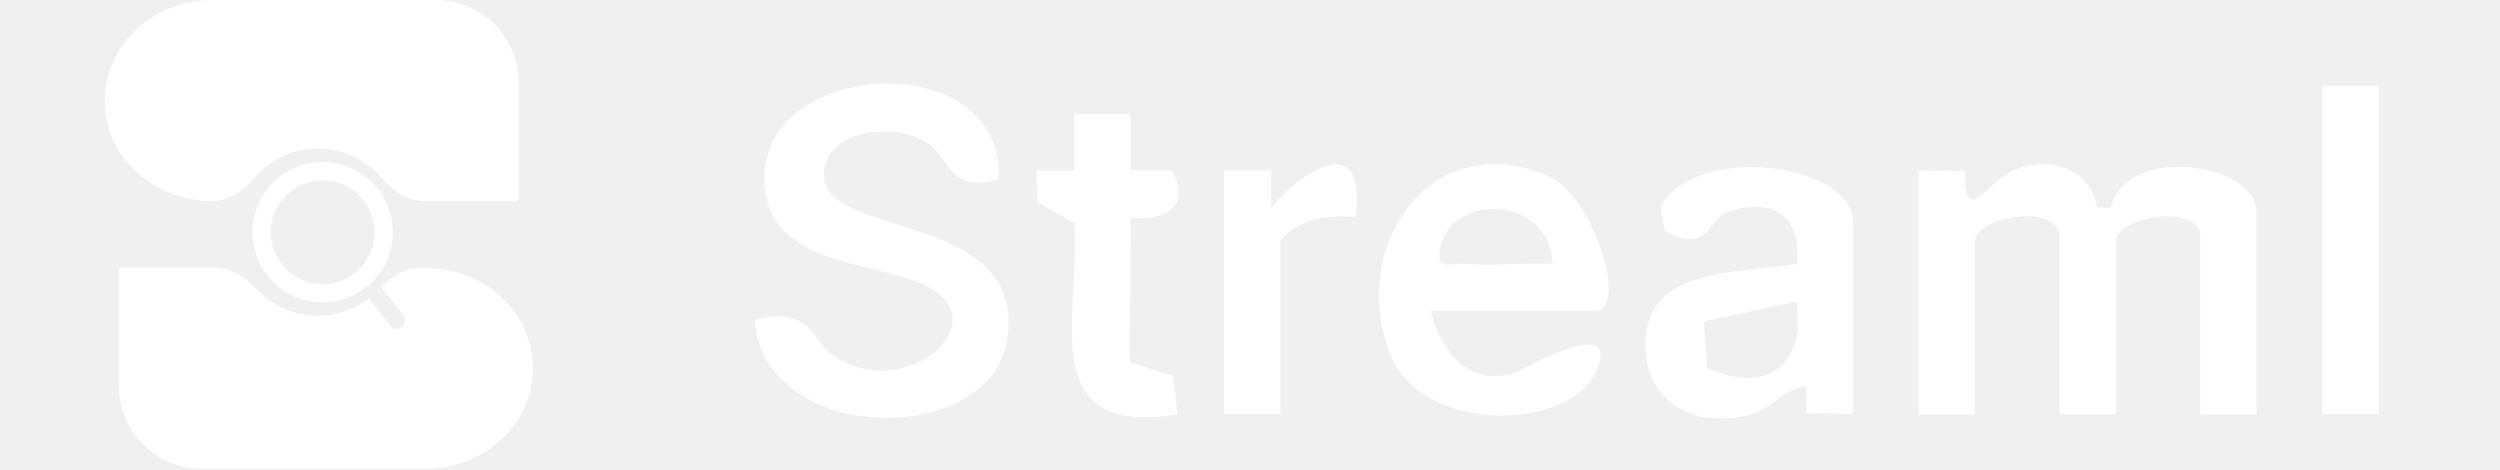
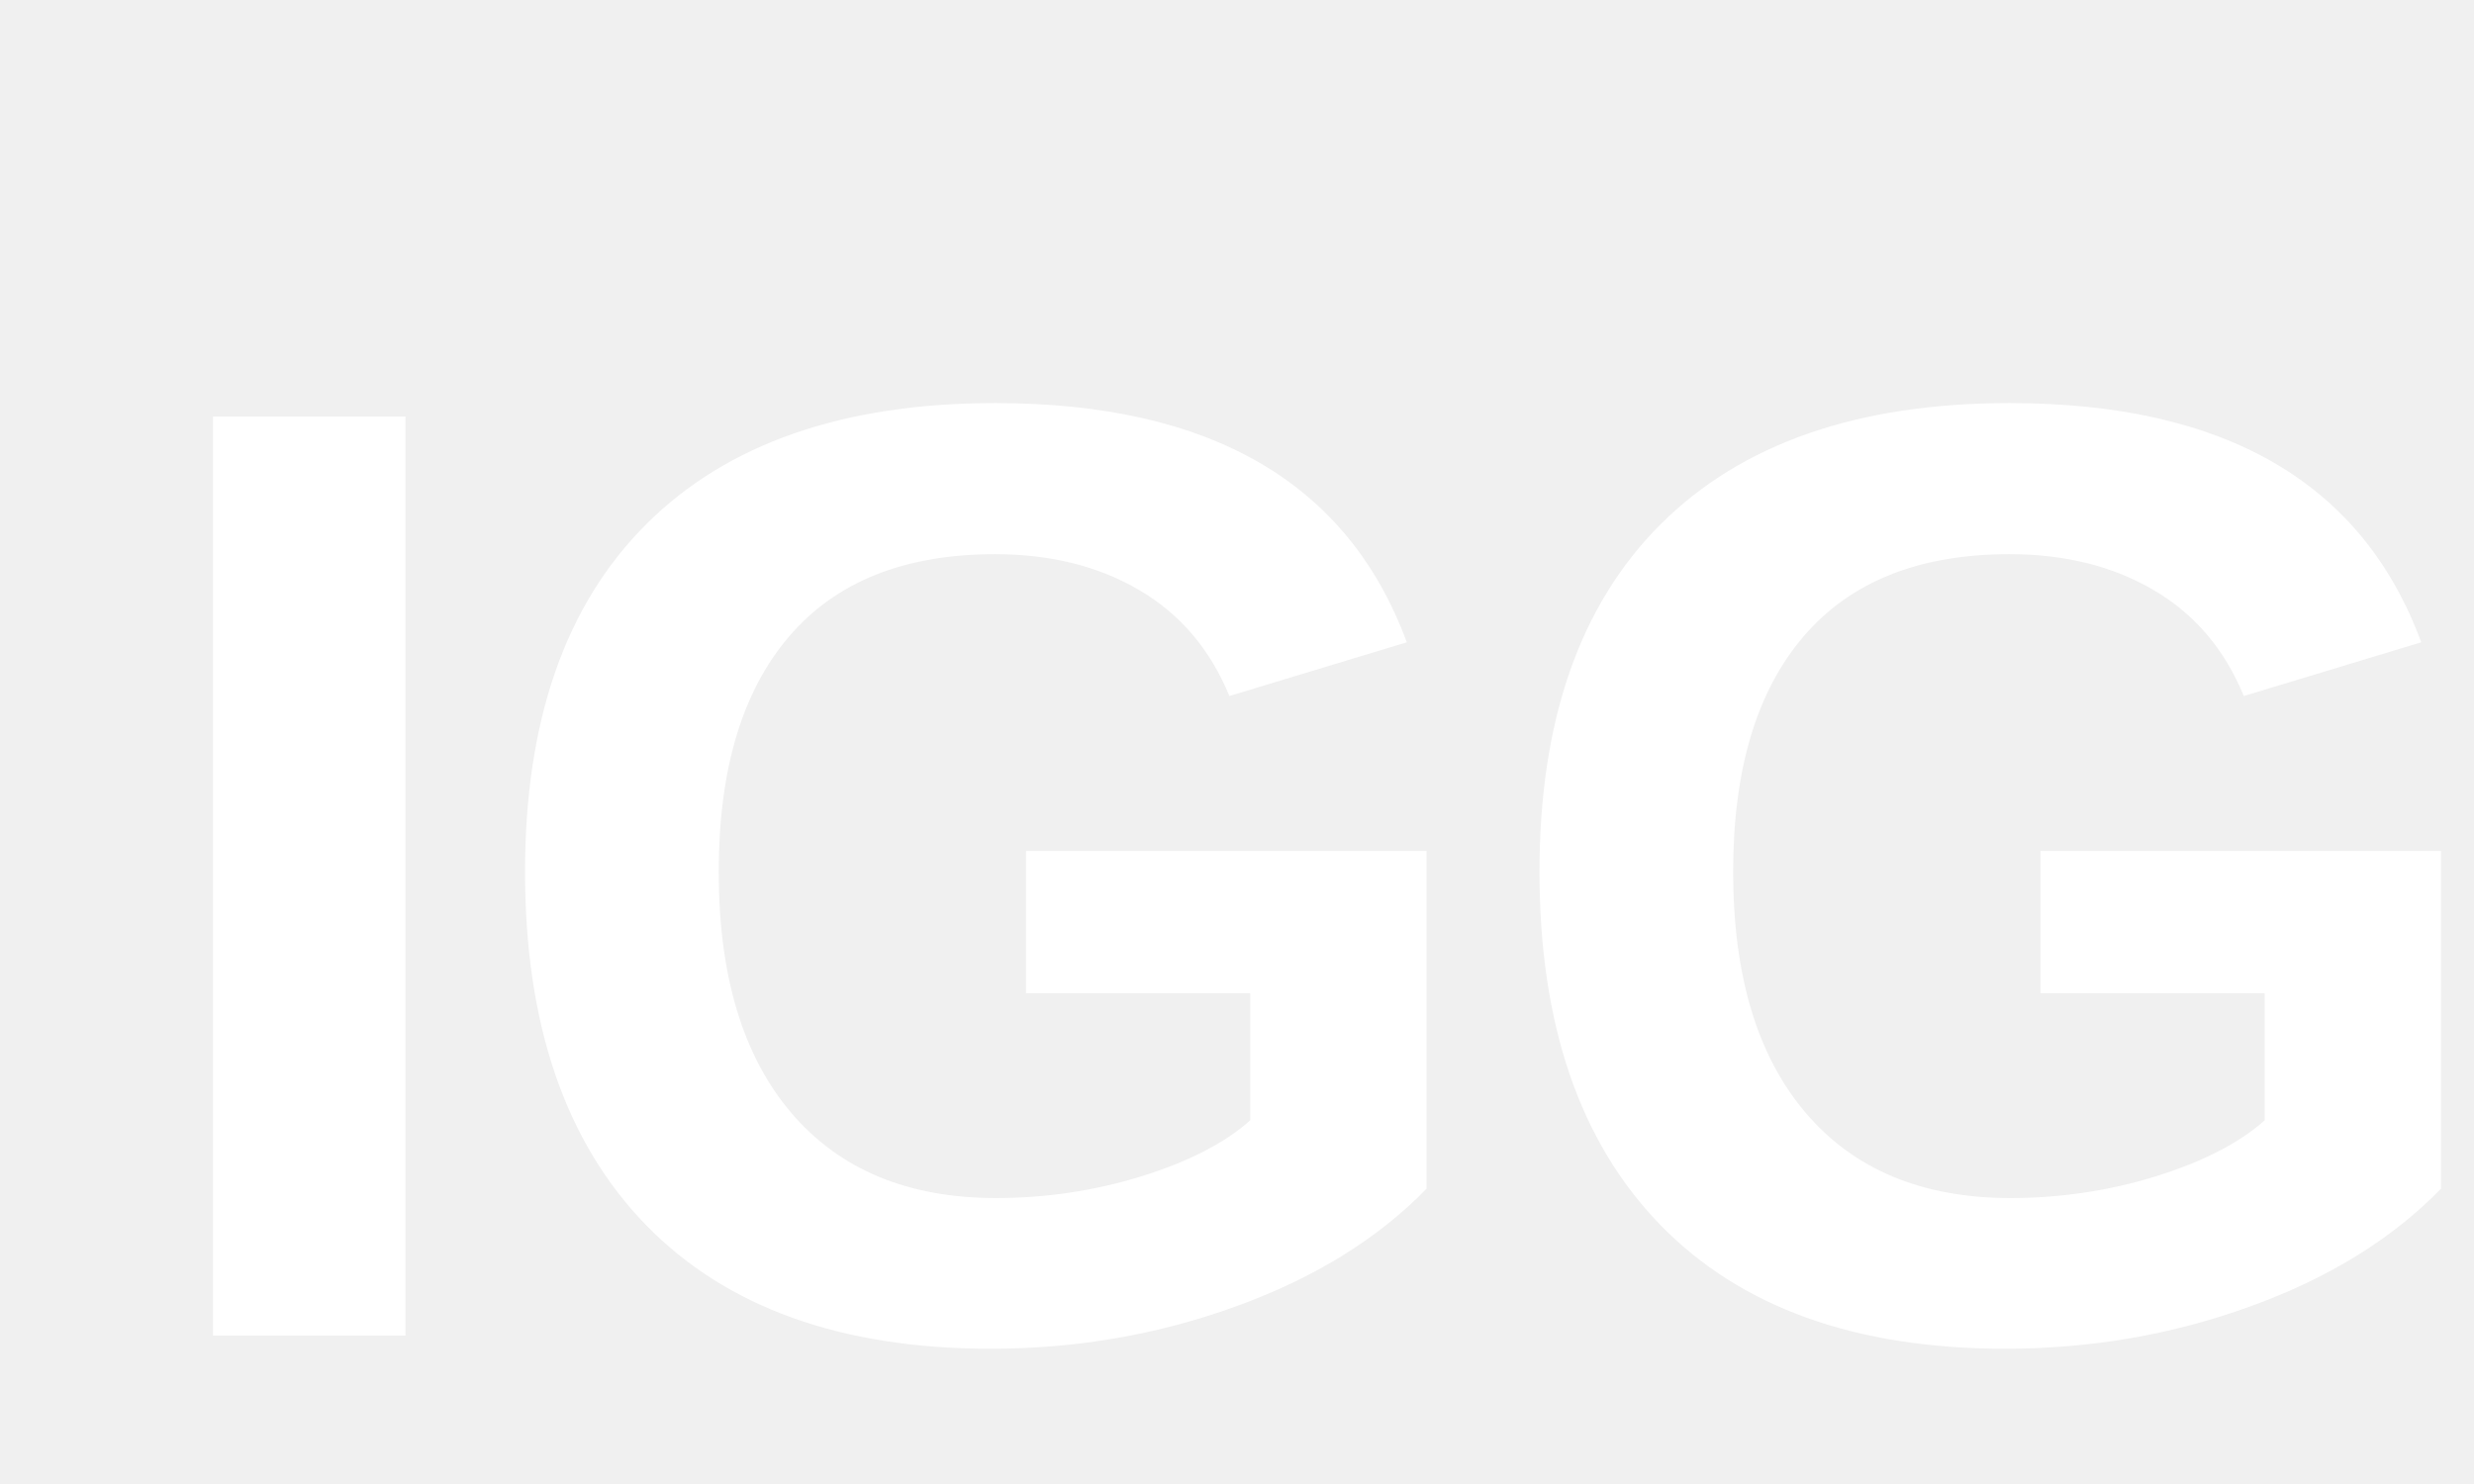
- <svg xmlns="http://www.w3.org/2000/svg" xmlns:xlink="http://www.w3.org/1999/xlink" id="_图层_1" data-name=" 图层 1" viewBox="0 0 102.82 19.29">
-   <defs>
-     <style>
-       .cls-1 {
-         fill: none;
-         stroke: #fff;
-         stroke-width: .75px;
-       }
- 
-       .cls-2 {
-         fill: rgba(255, 255, 255, .3);
-       }
- 
-       .cls-3 {
-         mask: url(#mask-1);
-       }
- 
-       .cls-4 {
-         fill: #fff;
-       }
- 
-       .cls-5 {
-         mask: url(#mask);
-       }
- 
-       .cls-6 {
-         fill: rgba(255, 255, 255, .15);
-       }
- 
-       .cls-7 {
-         fill: url(#_未命名的渐变_6);
-       }
- 
-       .cls-8 {
-         fill: url(#_未命名的渐变_6-2);
-       }
-     </style>
-     <linearGradient id="_未命名的渐变_6" data-name="未命名的渐变 6" x1="7.23" y1="9.24" x2="19.34" y2="20.83" gradientTransform="translate(0 19.95) scale(1 -1)" gradientUnits="userSpaceOnUse">
-       <stop offset="0" stop-color="#5490cc" />
-       <stop offset=".19" stop-color="#6dabe9" />
-       <stop offset="1" stop-color="#53a8ff" stop-opacity="0" />
-     </linearGradient>
-     <mask id="mask" x="0" y="0" width="21.34" height="8.91" maskUnits="userSpaceOnUse">
-       <g id="mask0_156_1404" data-name="mask0 156 1404">
-         <path class="cls-7" d="M21.34,8.27h-3.91c-.7,0-1.3-.46-1.76-.98-.63-.72-1.56-1.18-2.6-1.18s-1.98.47-2.61,1.2c-.45.52-1.03.96-1.72.96-2.45,0-4.43-1.85-4.43-4.13S6.29,0,8.74,0h7.47c2.83,0,5.13,2.3,5.13,5.13v3.14Z" />
-       </g>
-     </mask>
-     <linearGradient id="_未命名的渐变_6-2" data-name="未命名的渐变 6" x1="20.57" y1="9.5" x2="6.88" y2="2.17" xlink:href="#_未命名的渐变_6" />
-     <mask id="mask-1" x="4.9" y="9.15" width="20.27" height="10.13" maskUnits="userSpaceOnUse">
-       <g id="mask1_156_1404" data-name="mask1 156 1404">
-         <path class="cls-8" d="M8.88,11.02c.66,0,1.24.41,1.69.89.63.66,1.52,1.08,2.5,1.08.79,0,1.53-.27,2.11-.72l.87,1.13c.12.15.33.18.48.06.15-.12.18-.33.06-.48l-.91-1.18c.44-.43.97-.78,1.58-.78h.23c2.45,0,4.43,1.85,4.43,4.13s-1.98,4.13-4.43,4.13h-9.18c-1.89,0-3.42-1.53-3.42-3.42v-4.85h3.97Z" />
-       </g>
-     </mask>
-   </defs>
-   <g>
-     <path class="cls-4" d="M78.91,7l1.91.04c-.06,2.31.92.5,1.85.04,1.45-.71,3.29-.24,3.58,1.46h.57c.62-2.64,5.99-1.85,5.99.2v8.3h-2.32v-7.53c-.52-1.16-3.47-.48-3.47.39v7.14h-2.32v-7.53c-.52-1.16-3.47-.48-3.47.39v7.14h-2.32V7Z" />
-     <path class="cls-4" d="M41.08,7.38c-2.05.59-2.01-.91-2.93-1.5-1.36-.89-4.26-.56-4.27,1.31,0,2.63,8.08,1.45,7.58,6.53-.47,4.77-10.02,4.65-10.42-.54,2.37-.66,2.29.84,3.32,1.5,2.75,1.78,6.34-1.1,4.13-2.69-1.89-1.36-7.17-.75-7.05-4.76.14-4.92,9.92-5.24,9.63.15Z" />
-     <path class="cls-4" d="M58.84,12.79c.44,1.69,1.56,3.15,3.49,2.54.19-.06,3.95-2.26,3.45-.43-.79,2.92-7.24,3.02-8.58-.28-1.84-4.56,1.8-9.55,6.56-7.33,1.8.84,3.24,5.49,1.84,5.49h-6.75ZM63.86,10.85c-.12-2.83-4.25-2.96-4.64-.58-.14.89.38.54.96.58,1.21.1,2.46-.06,3.67,0Z" />
-     <path class="cls-4" d="M76.21,17.03l-1.91-.04-.02-1.12c-1.17.22-1.38,1.08-2.76,1.29-2.13.33-3.86-.77-3.84-3.03.02-3.2,3.88-2.87,6.22-3.28.25-2.06-1.16-2.82-3.01-2.05-.56.23-.68,1.66-2.41.71l-.19-.98c1.38-2.67,7.92-1.84,7.92.59v7.91ZM73.89,12.4l-3.81.82.12,1.91c2.37,1.11,4.1-.07,3.69-2.72Z" />
-     <path class="cls-4" d="M46.49,4.68v2.32s1.71,0,1.71,0c.78,1.48-.25,2.12-1.7,1.95l-.04,5.94,1.79.58.17,1.57c-5.85.95-4.01-3.98-4.22-7.87l-1.53-.85-.04-1.31h1.55s0-2.32,0-2.32h2.32Z" />
-     <rect class="cls-4" x="95.51" y="3.52" width="2.32" height="13.51" />
-     <path class="cls-4" d="M50.35,7h1.93s0,1.54,0,1.54c1.35-1.64,3.94-3.16,3.47.38-1.17-.07-2.29.04-3.09.97v7.14h-2.32V7Z" />
-   </g>
-   <path class="cls-4" d="M21.34,8.27h-3.91c-.7,0-1.3-.46-1.76-.98-.63-.72-1.56-1.18-2.6-1.18s-1.98.47-2.61,1.2c-.45.52-1.03.96-1.72.96-2.45,0-4.43-1.85-4.43-4.13S6.29,0,8.74,0h9.18c1.89,0,3.42,1.53,3.42,3.42v4.85Z" />
-   <g class="cls-5">
-     <g>
-       <ellipse class="cls-4" cx="8.87" cy="6.7" rx="1" ry="9.08" transform="translate(.4 13.89) rotate(-77.39)" />
-       <path class="cls-2" d="M6.58.54s.04.03.05.06l.37.86c.05.11.11.2.19.27s.18.13.28.15l.84.22s.04.02.06.04c.02.02.03.04.03.07,0,.03,0,.05-.01.08s-.03.04-.05.05l-.78.39c-.09.05-.18.12-.24.21-.06.09-.11.19-.13.31l-.18.92s-.02.05-.03.07c-.02.02-.04.03-.06.03-.02,0-.05,0-.07-.02-.02-.01-.04-.03-.05-.06l-.37-.86c-.09-.21-.27-.37-.47-.42l-.84-.22s-.04-.02-.06-.04c-.02-.02-.03-.04-.03-.07,0-.03,0-.05.01-.08s.03-.04.05-.05l.77-.39c.09-.05.18-.12.24-.21.06-.09.11-.19.13-.31l.18-.92s.02-.05.03-.07c.02-.02.04-.03.06-.03.02,0,.05,0,.07.02Z" />
-       <path class="cls-2" d="M3.94,4.03s.03,0,.05,0l.55.28c.07.03.14.05.21.06.07,0,.14-.01.21-.04l.52-.24s.03,0,.05,0c.02,0,.03.01.04.02.01.01.02.03.02.04,0,.02,0,.03,0,.05l-.23.52c-.03.06-.04.13-.04.21,0,.07.03.14.06.21l.29.54s.01.03,0,.05c0,.02,0,.03-.02.04-.01.01-.03.02-.04.02-.02,0-.03,0-.05,0l-.55-.28c-.14-.07-.29-.08-.42-.02l-.52.24s-.03,0-.05,0c-.02,0-.03-.01-.04-.02-.01-.01-.02-.03-.02-.04,0-.02,0-.03,0-.05l.23-.52c.03-.06.04-.13.04-.21,0-.07-.03-.14-.06-.21l-.3-.54s-.01-.03,0-.05c0-.02,0-.03.02-.04.01-.01.03-.02.04-.02Z" />
-     </g>
-   </g>
-   <path class="cls-4" d="M8.88,11.02c.66,0,1.24.41,1.69.89.63.66,1.52,1.08,2.5,1.08.79,0,1.53-.27,2.11-.72l.87,1.13c.12.15.33.18.48.06.15-.12.18-.33.06-.48l-.91-1.18c.44-.43.97-.78,1.58-.78h.23c2.45,0,4.43,1.85,4.43,4.13s-1.98,4.13-4.43,4.13h-9.18c-1.89,0-3.42-1.53-3.42-3.42v-4.85h3.97Z" />
-   <g class="cls-3">
-     <g>
-       <ellipse class="cls-4" cx="15.62" cy="11.39" rx=".88" ry="9.77" transform="translate(1.19 24.25) rotate(-77.8)" />
-       <path class="cls-2" d="M19.58,15.59s.03.04.03.07l.11.93c.01.11.05.22.11.32.06.1.15.18.24.24l.81.49s.04.03.05.06c.01.02.01.05,0,.08,0,.03-.02.05-.04.07-.02.02-.04.03-.07.03l-.93.11c-.11.01-.22.05-.32.11-.1.06-.18.15-.24.24l-.49.8s-.03.04-.06.05c-.02.01-.05.01-.08,0-.03,0-.05-.02-.07-.04-.02-.02-.03-.04-.03-.07l-.11-.93c-.03-.23-.16-.44-.36-.56l-.8-.48s-.04-.03-.05-.06c-.01-.02-.01-.05,0-.08,0-.03.02-.05.04-.07.02-.02.04-.03.07-.03l.93-.11c.11-.01.22-.05.32-.11.1-.06.18-.15.24-.24l.48-.8s.03-.04.06-.05c.02-.01.05-.01.08,0,.03,0,.05.02.07.04Z" />
-       <path class="cls-6" d="M19.96,13.01s.03,0,.05,0l.58.15c.07.02.14.02.22,0,.07-.01.14-.04.2-.09l.48-.36s.03-.02.05-.02c.02,0,.03,0,.05.01.01,0,.02.02.03.04,0,.02,0,.03,0,.05l-.15.58c-.02.07-.02.14,0,.22s.04.14.09.2l.36.47s.02.03.02.05c0,.02,0,.03-.01.05,0,.01-.02.02-.04.03-.02,0-.03,0-.05,0l-.58-.15c-.14-.04-.3,0-.41.08l-.47.36s-.03.02-.05.02c-.02,0-.03,0-.05-.01s-.02-.02-.03-.04c0-.02,0-.03,0-.05l.15-.58c.02-.07.02-.14,0-.22-.01-.07-.04-.14-.09-.2l-.36-.47s-.02-.03-.02-.05c0-.02,0-.03.01-.05,0-.01.02-.02.04-.03Z" />
-     </g>
-   </g>
-   <circle class="cls-1" cx="13.27" cy="9.55" r="2.51" />
+ <svg xmlns="http://www.w3.org/2000/svg" viewBox="0 0 100 60" preserveAspectRatio="xMidYMid meet">
+   <text x="5" y="54" style="font-family: 'Arial', 'Helvetica', sans-serif; font-weight: bold; font-size: 54px; fill: #ffffff; letter-spacing: -1px;">
+     IGG
+   </text>
</svg>
